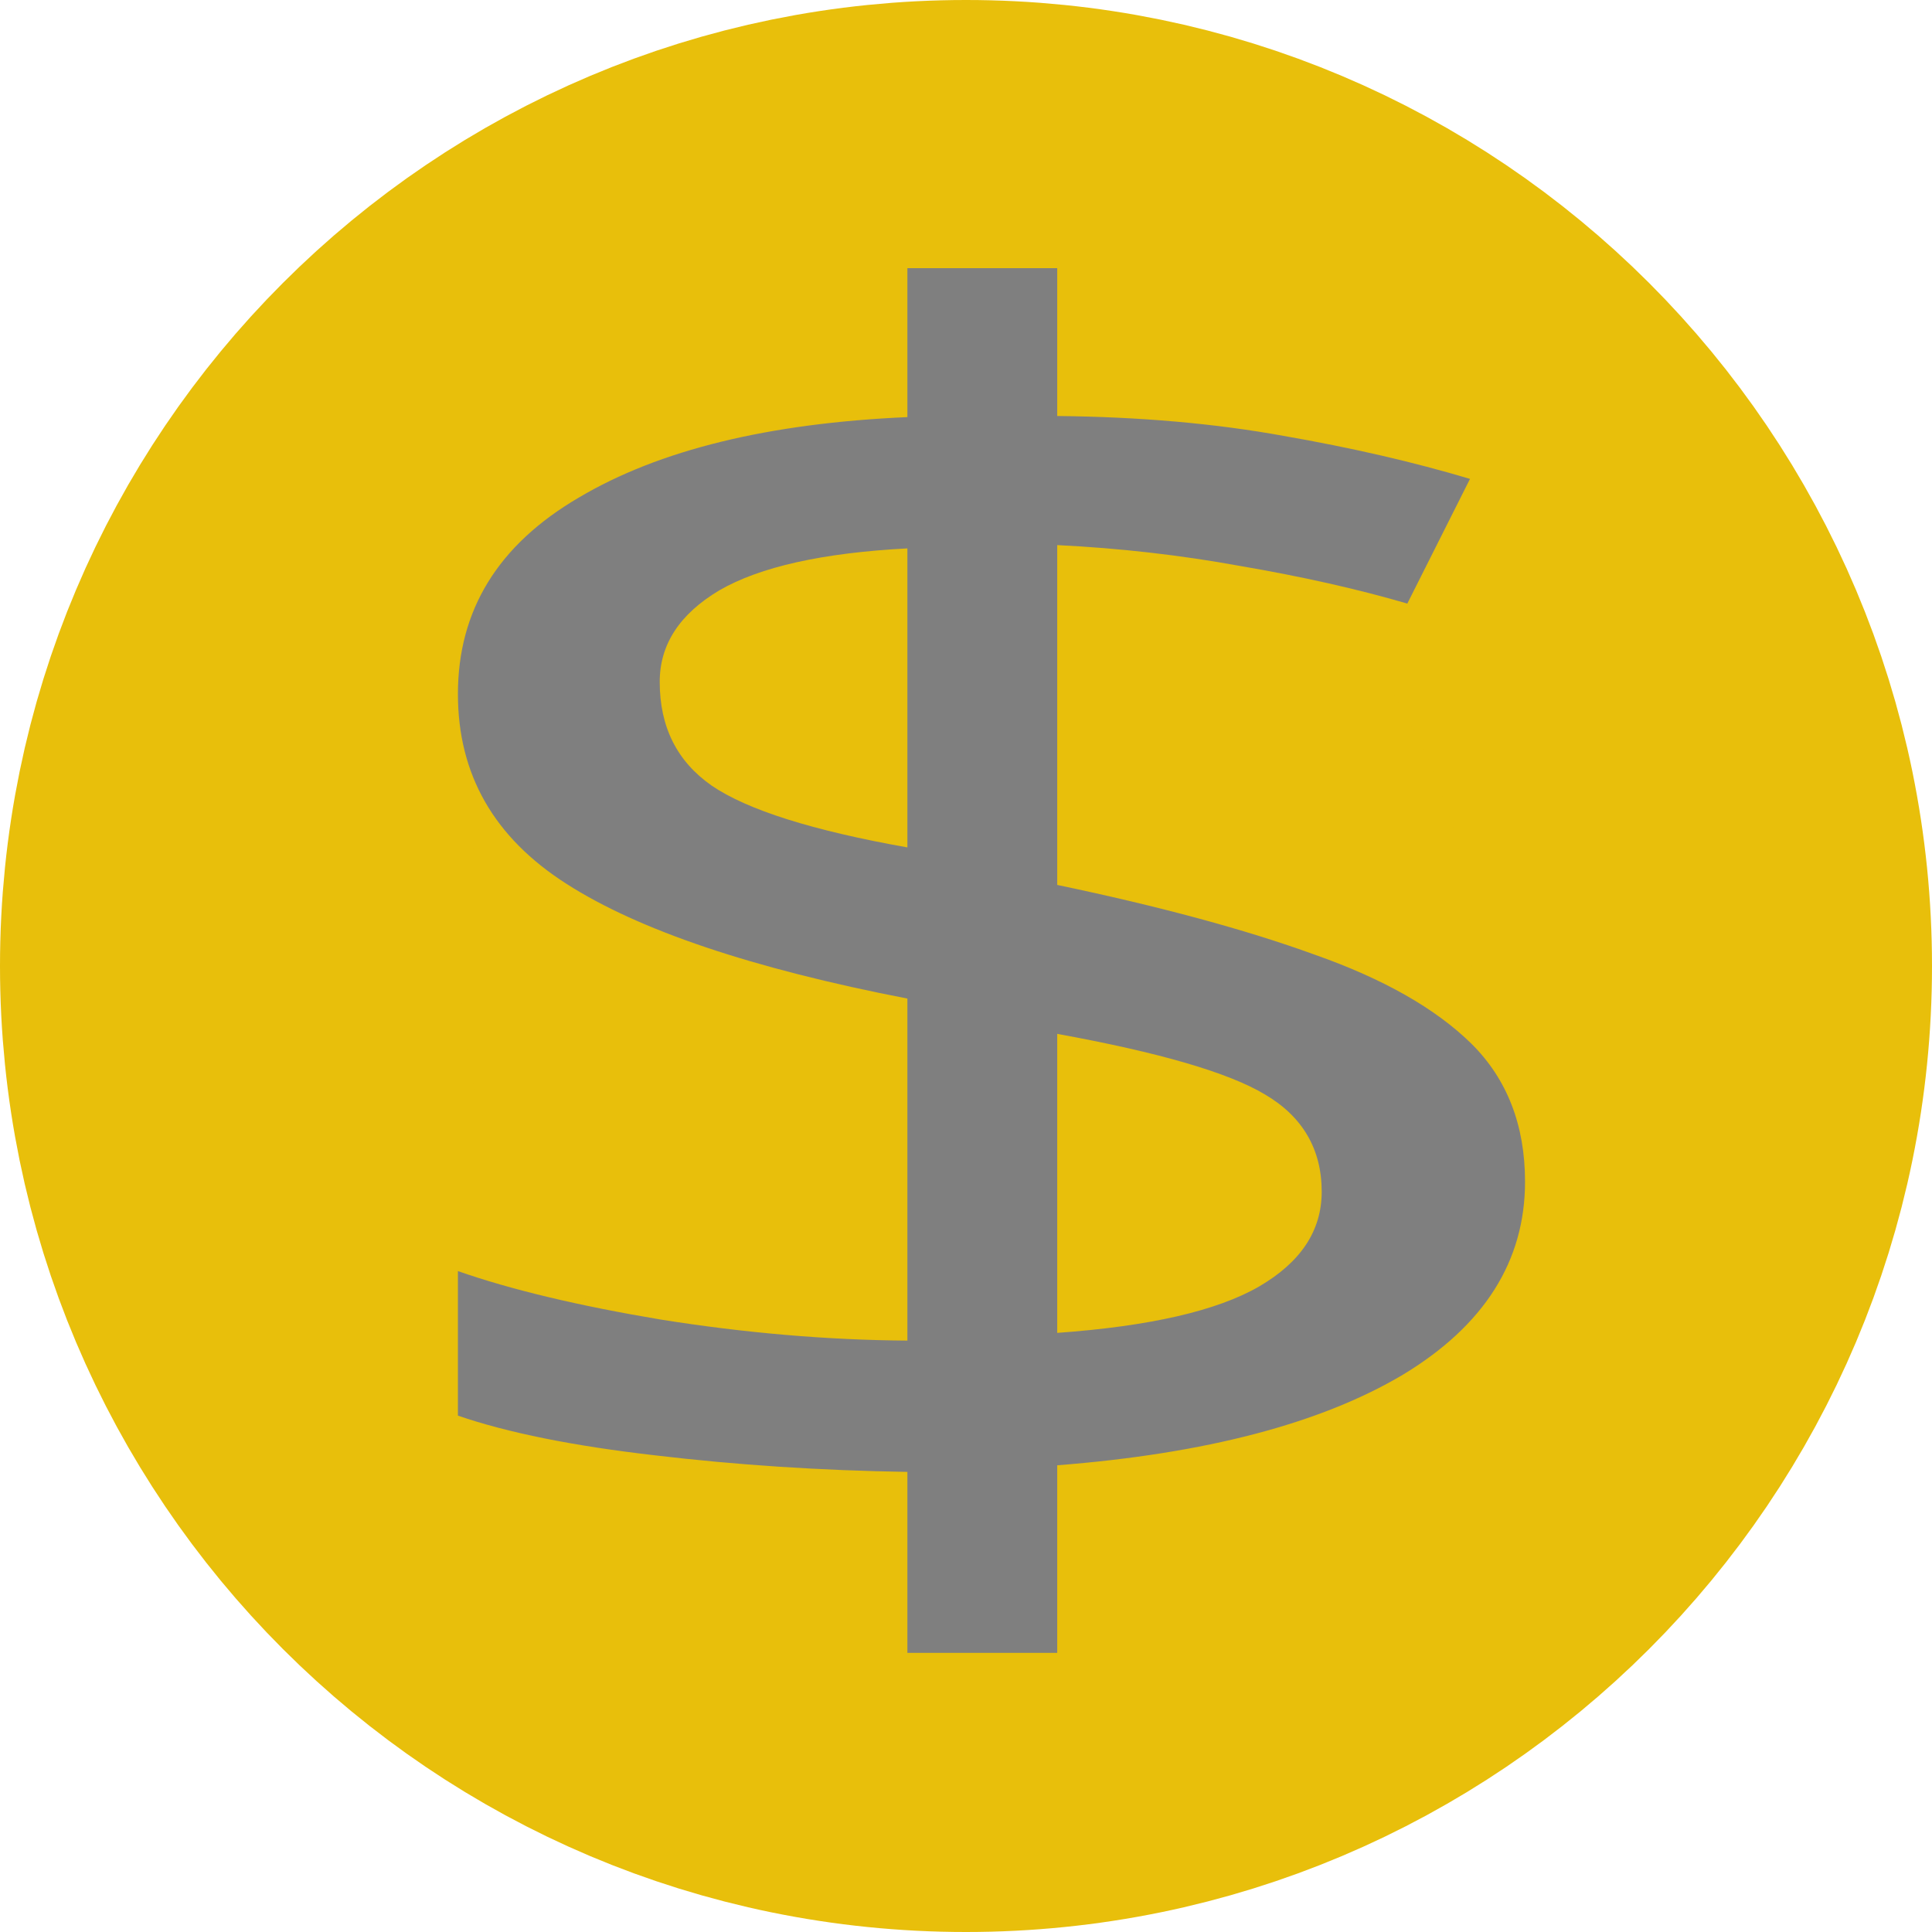
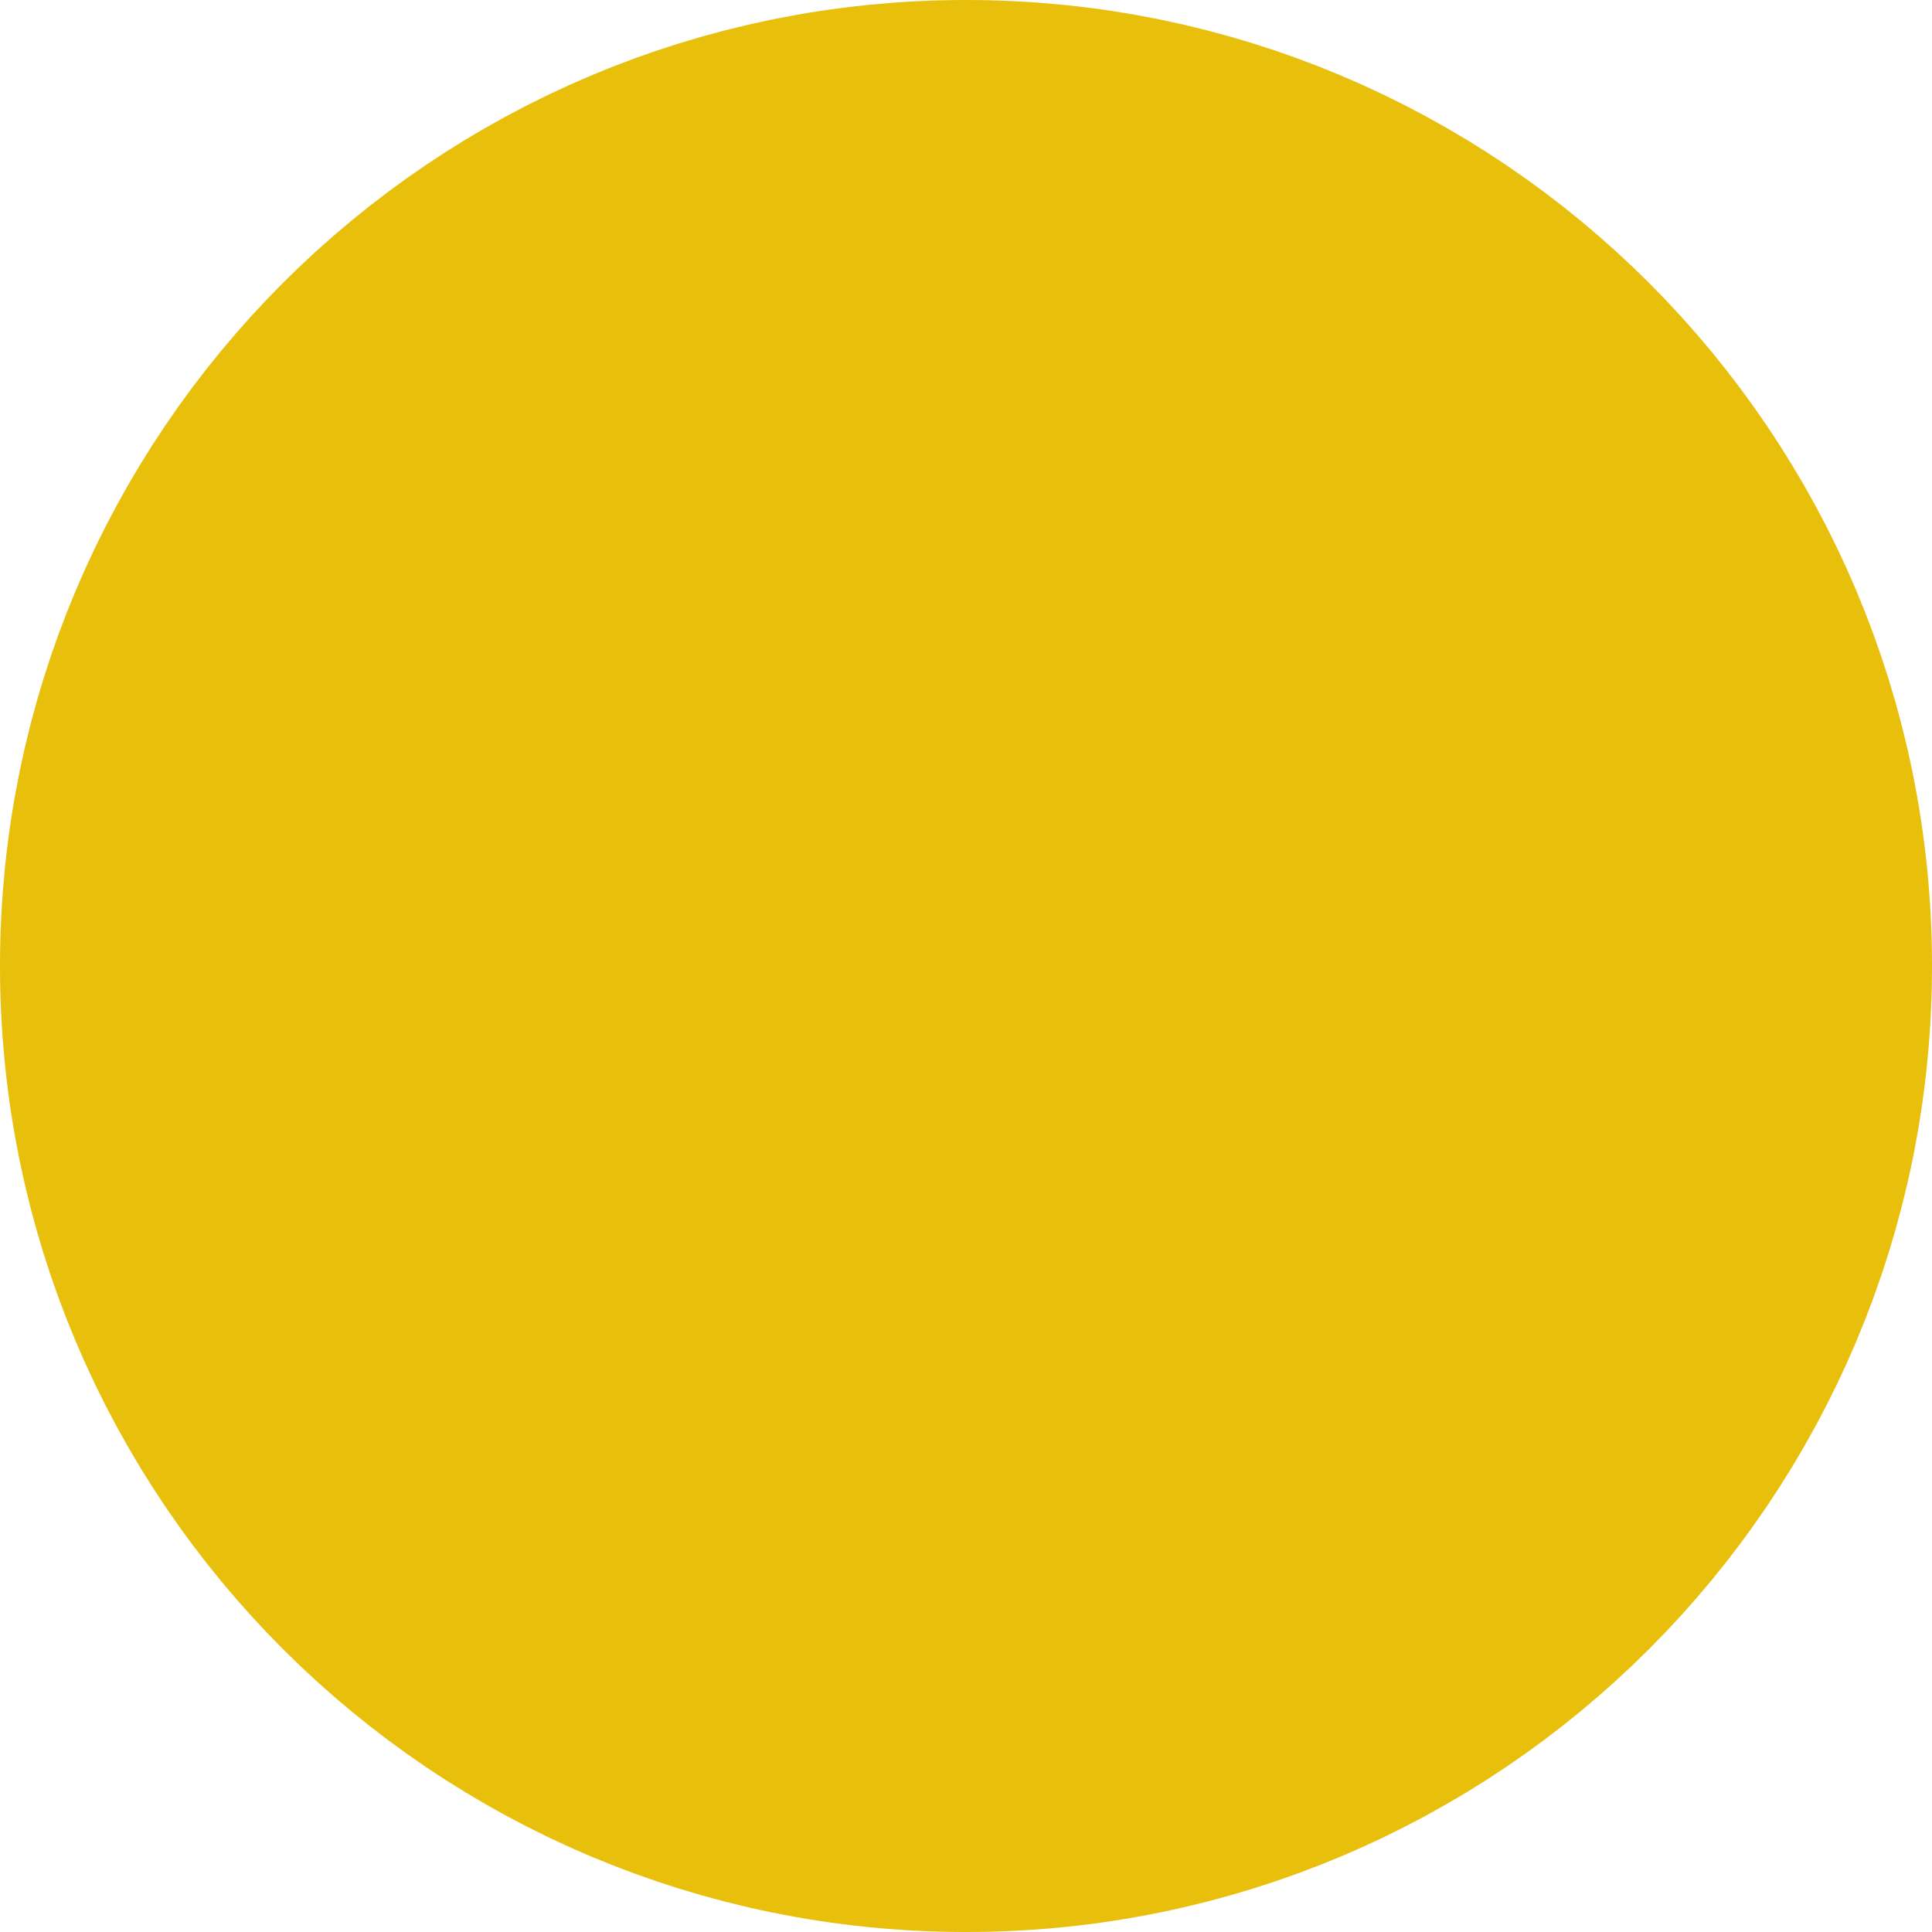
<svg xmlns="http://www.w3.org/2000/svg" width="21" height="21" viewBox="0 0 21 21">
  <g>
    <ellipse stroke="#e8bf0b" ry="8" rx="8" id="svg_2" cy="10.5" cx="10.5" stroke-linecap="null" stroke-linejoin="null" stroke-dasharray="null" stroke-width="5" fill="#e8bf0b" />
-     <text stroke="#000000" transform="matrix(1.063529,0,0,0.7675393,-73.34571,-71.7584) " font-weight="normal" xml:space="preserve" text-anchor="middle" font-family="Sans-serif" font-size="24" id="svg_4" y="115.506" x="79.022" stroke-linecap="null" stroke-linejoin="null" stroke-dasharray="null" stroke-width="0" fill="#7f7f7f">$</text>
  </g>
</svg>
